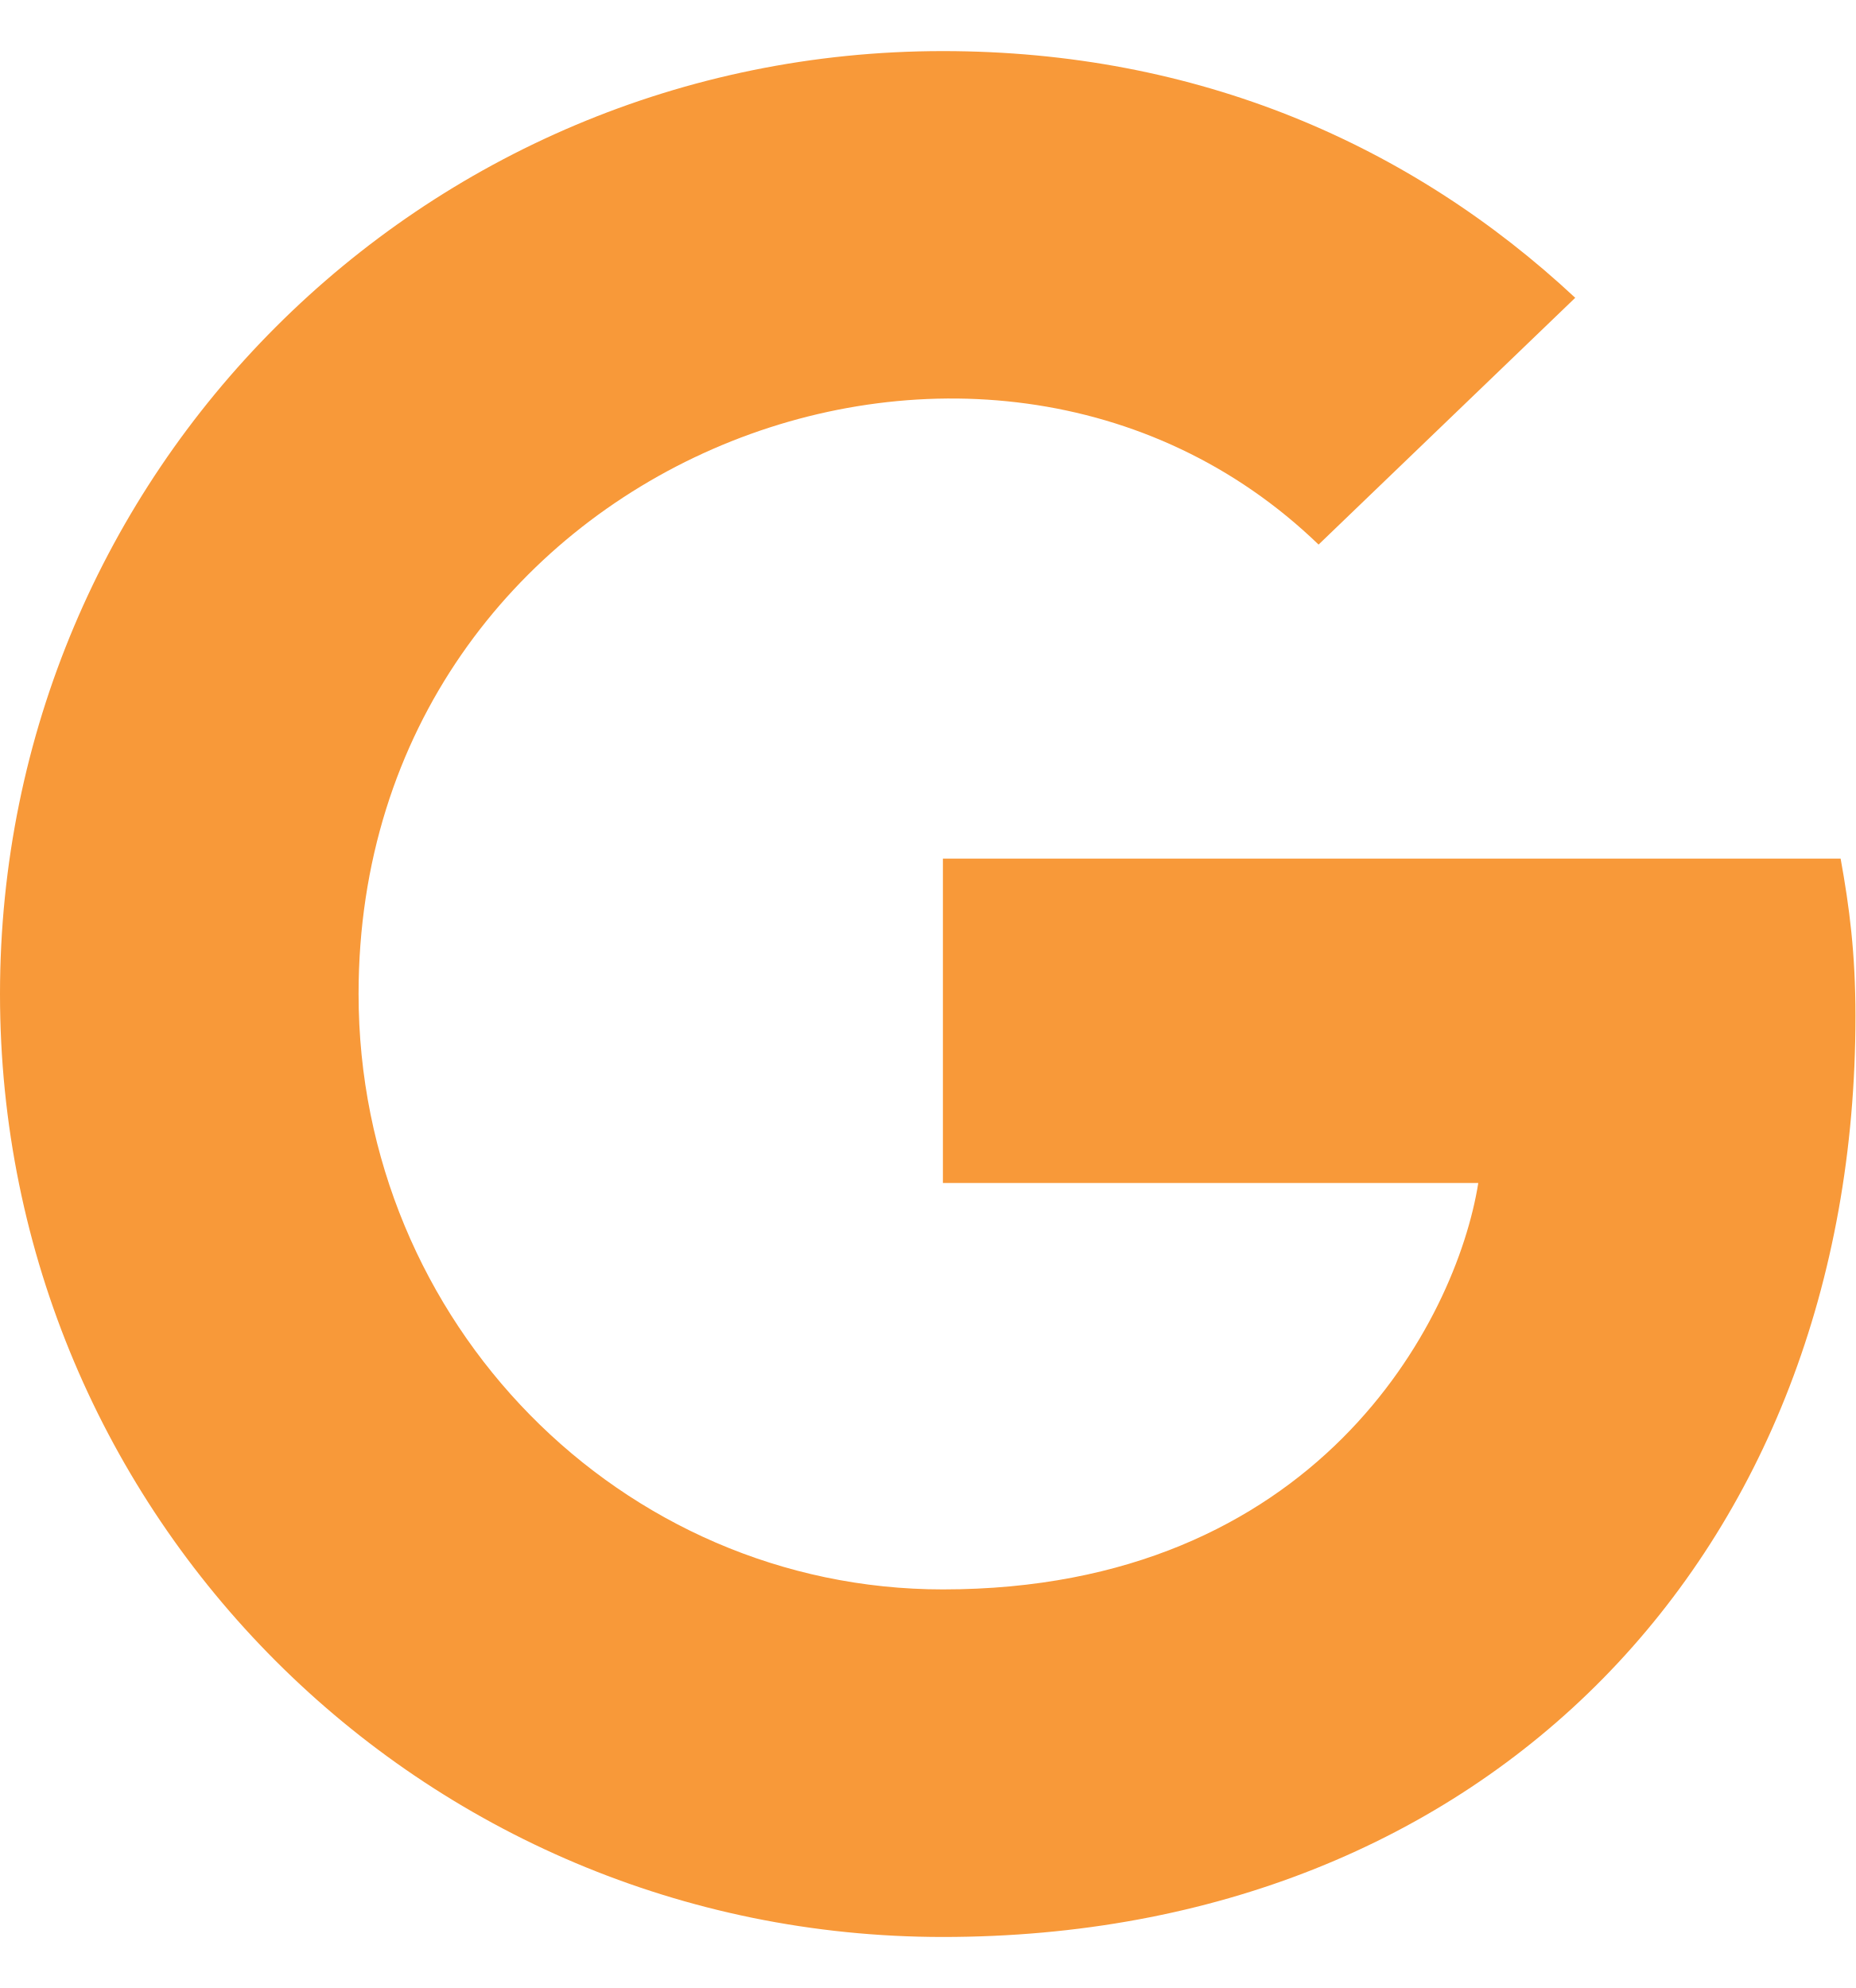
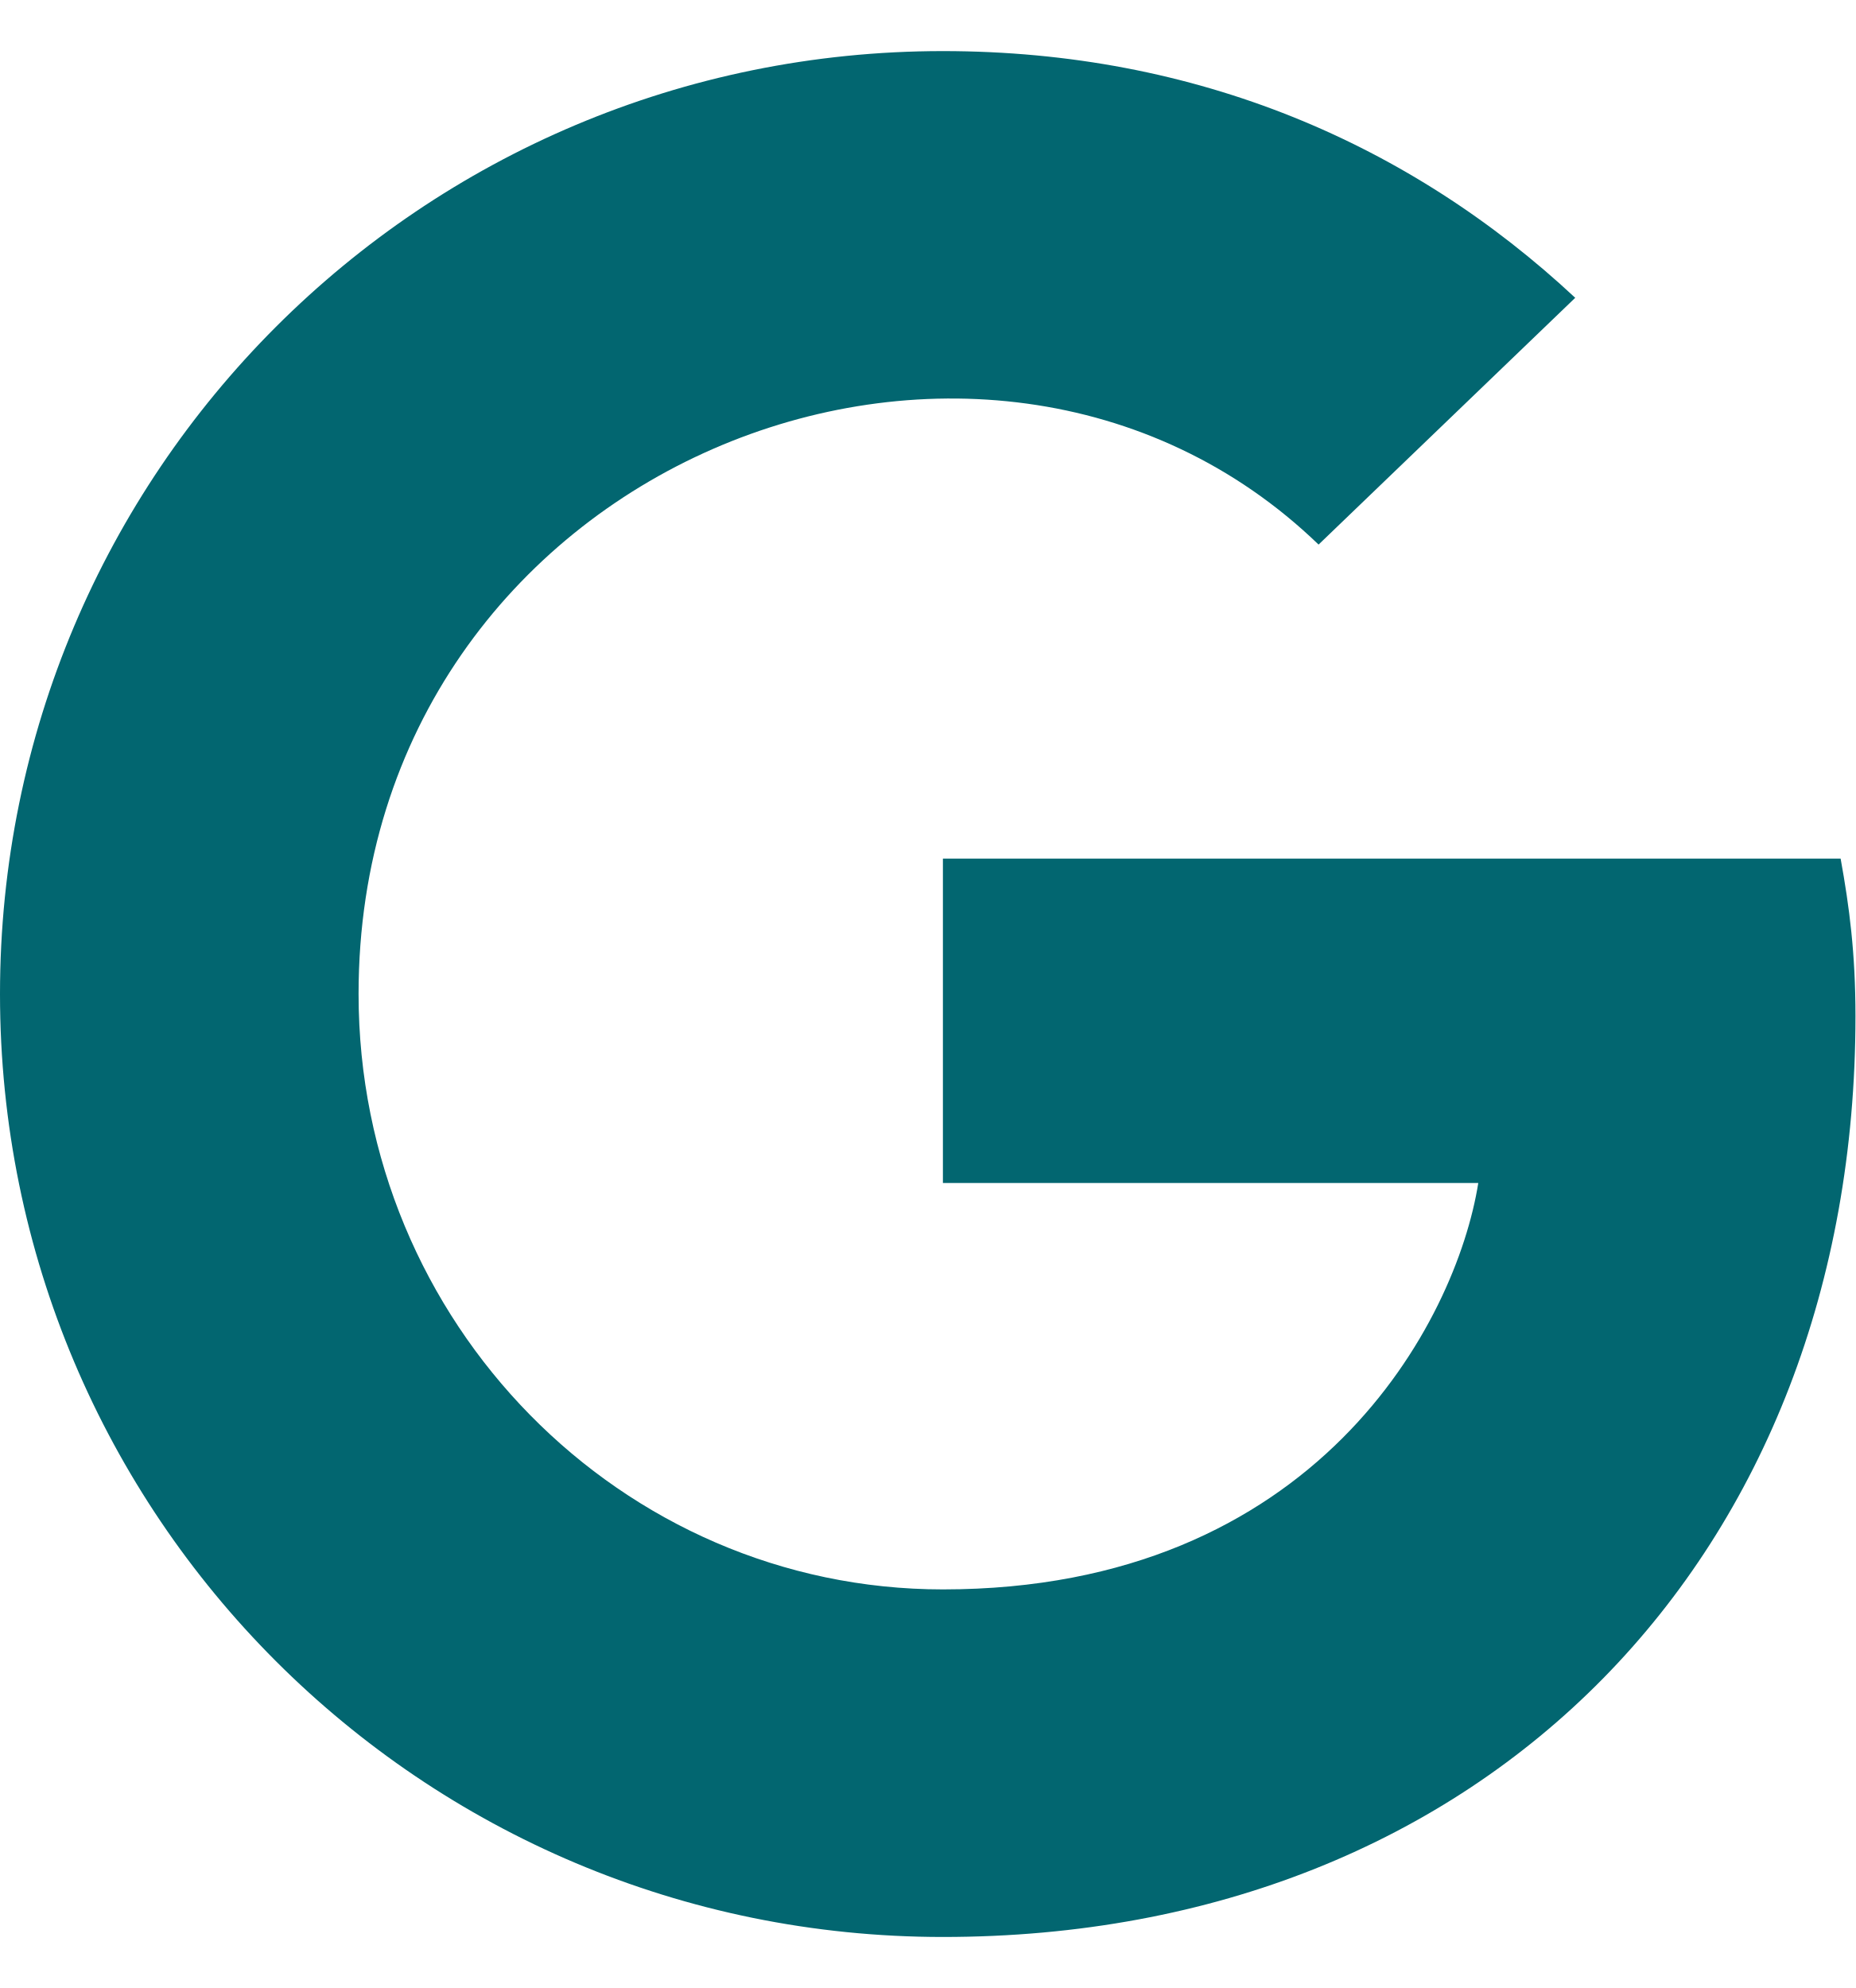
<svg xmlns="http://www.w3.org/2000/svg" width="28" height="30" viewBox="0 0 28 30" fill="none">
-   <path d="M28 15.333C28 23.452 22.44 29.23 14.229 29.23C6.357 29.23 0 22.872 0 15C0 7.128 6.357 0.771 14.229 0.771C18.062 0.771 21.287 2.176 23.771 4.494L19.898 8.218C14.832 3.33 5.411 7.002 5.411 15C5.411 19.963 9.375 23.985 14.229 23.985C19.864 23.985 21.975 19.946 22.308 17.852H14.229V12.957H27.776C27.908 13.686 28 14.386 28 15.333Z" fill="#F89939" />
+   <path d="M28 15.333C28 23.452 22.44 29.23 14.229 29.23C6.357 29.23 0 22.872 0 15C0 7.128 6.357 0.771 14.229 0.771C18.062 0.771 21.287 2.176 23.771 4.494L19.898 8.218C14.832 3.33 5.411 7.002 5.411 15C5.411 19.963 9.375 23.985 14.229 23.985C19.864 23.985 21.975 19.946 22.308 17.852H14.229V12.957H27.776C27.908 13.686 28 14.386 28 15.333Z" fill="#026670" />
</svg>
